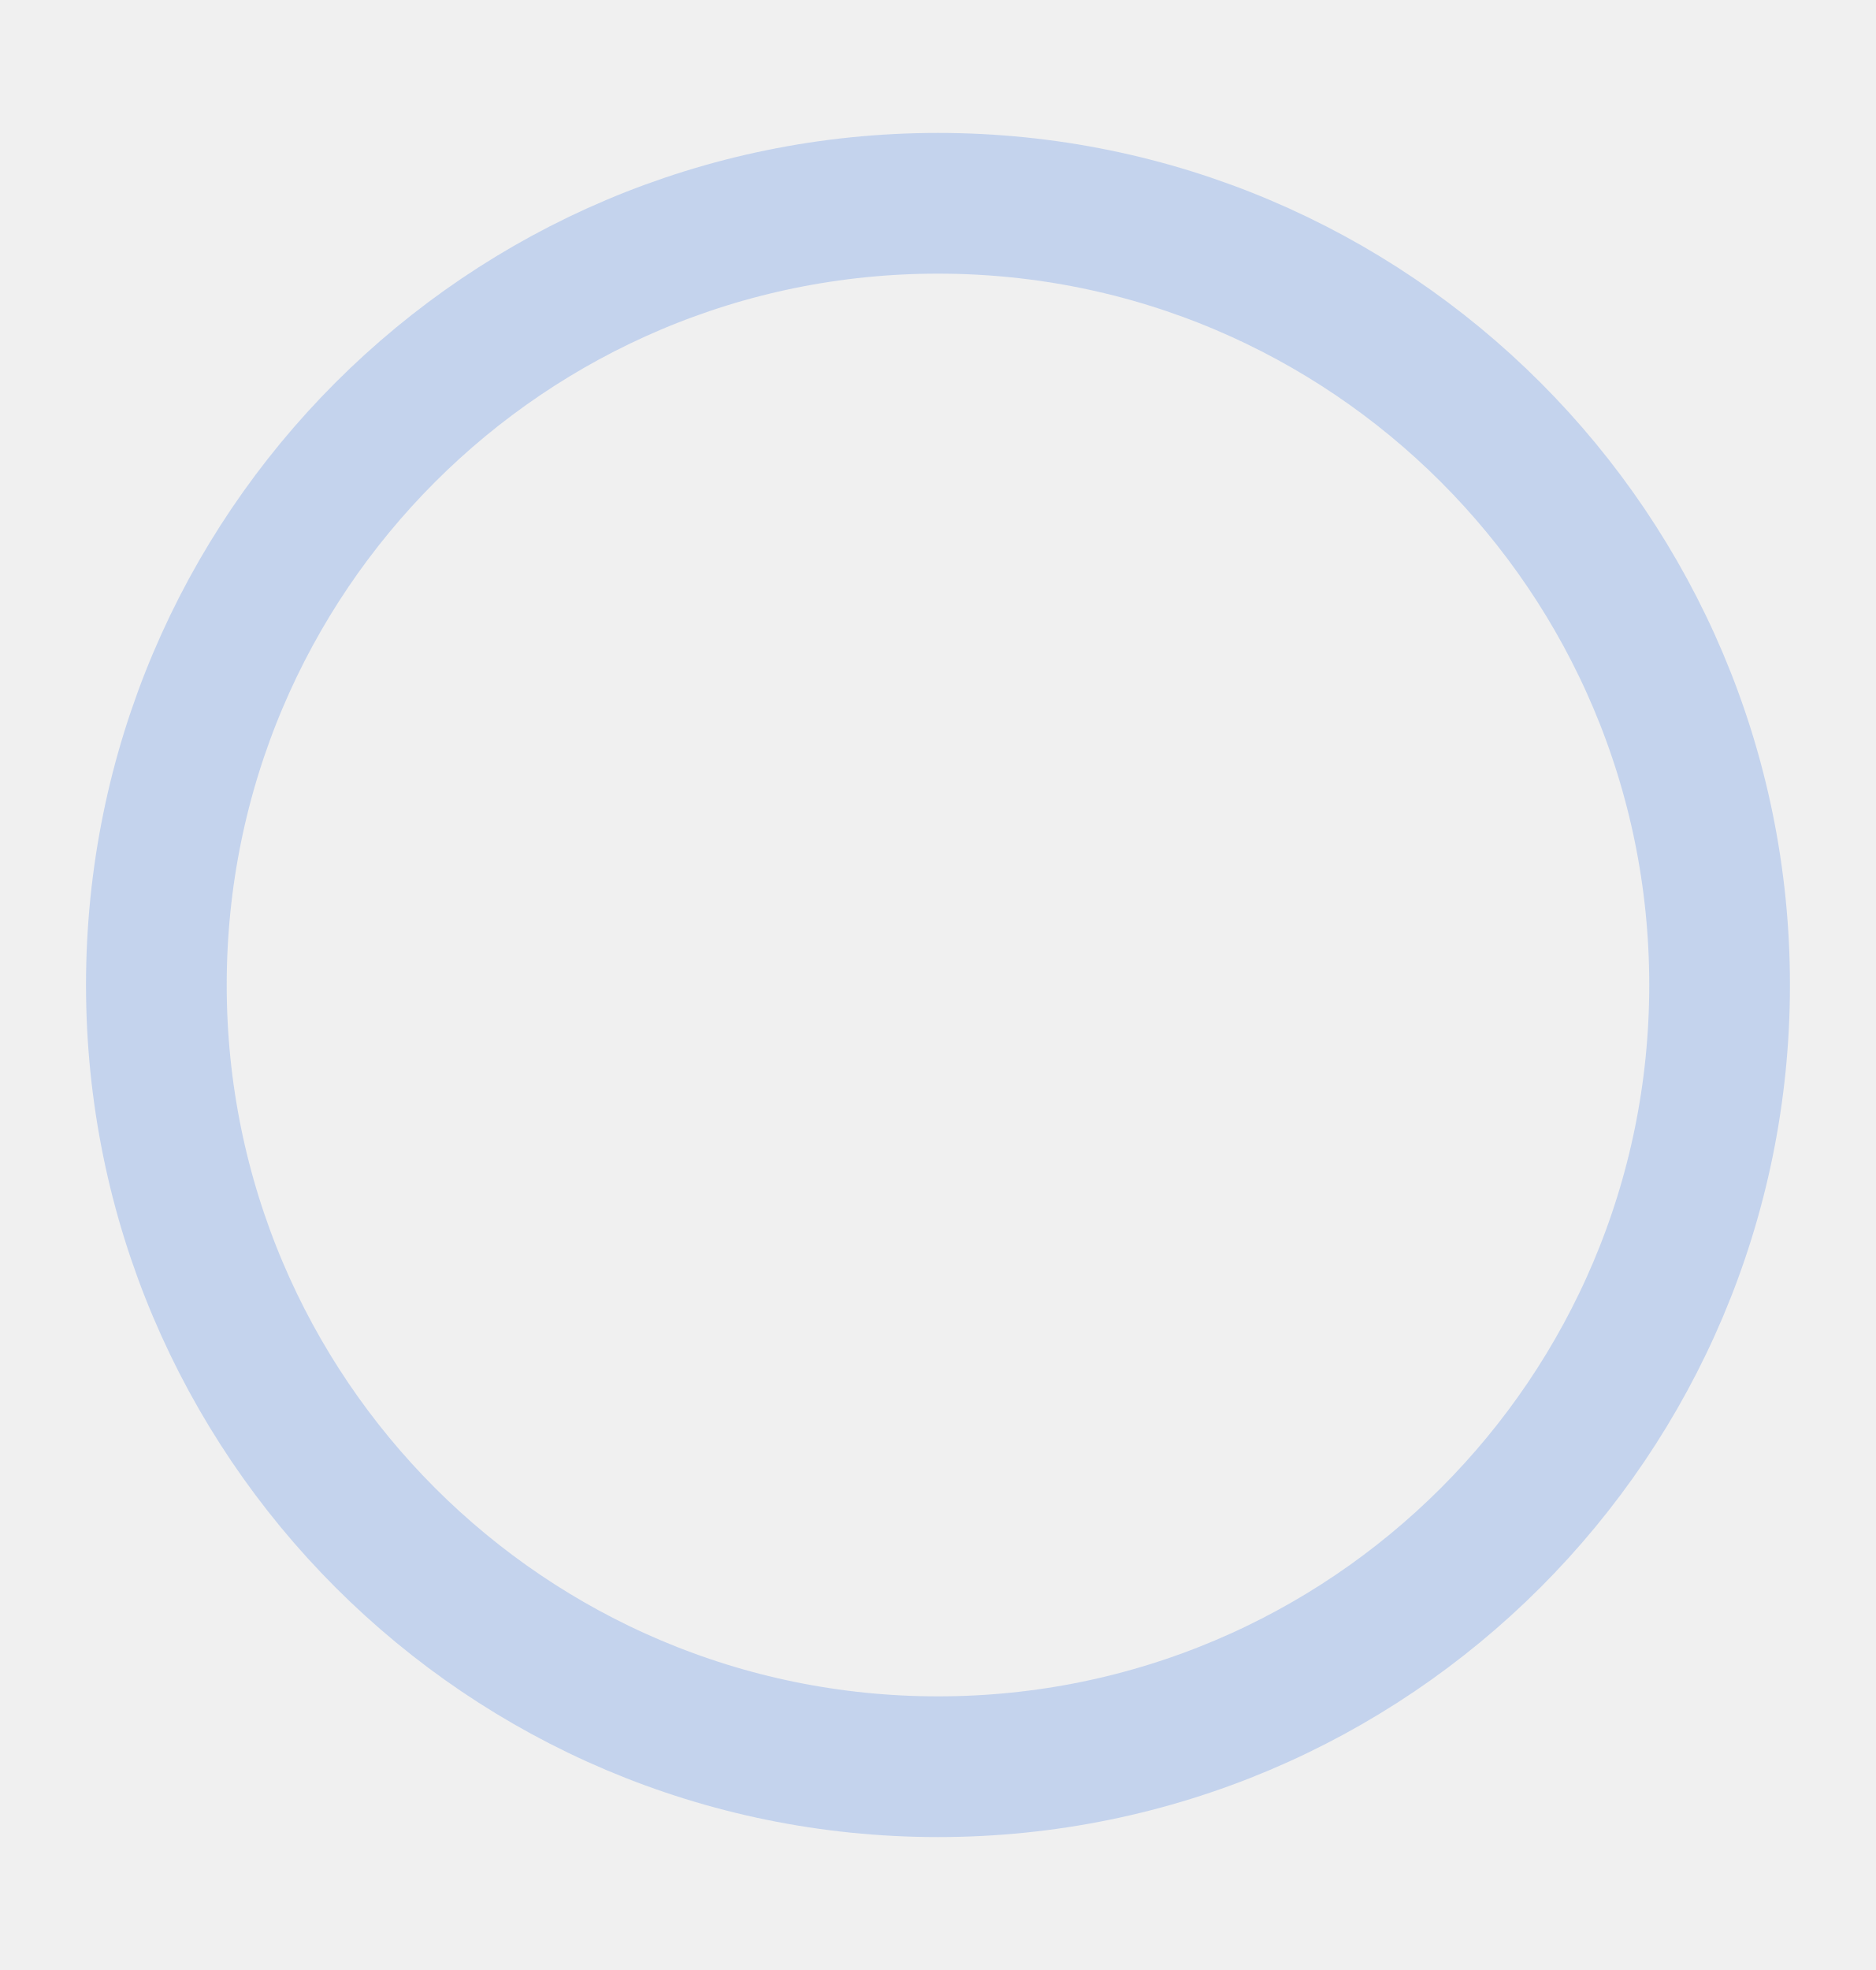
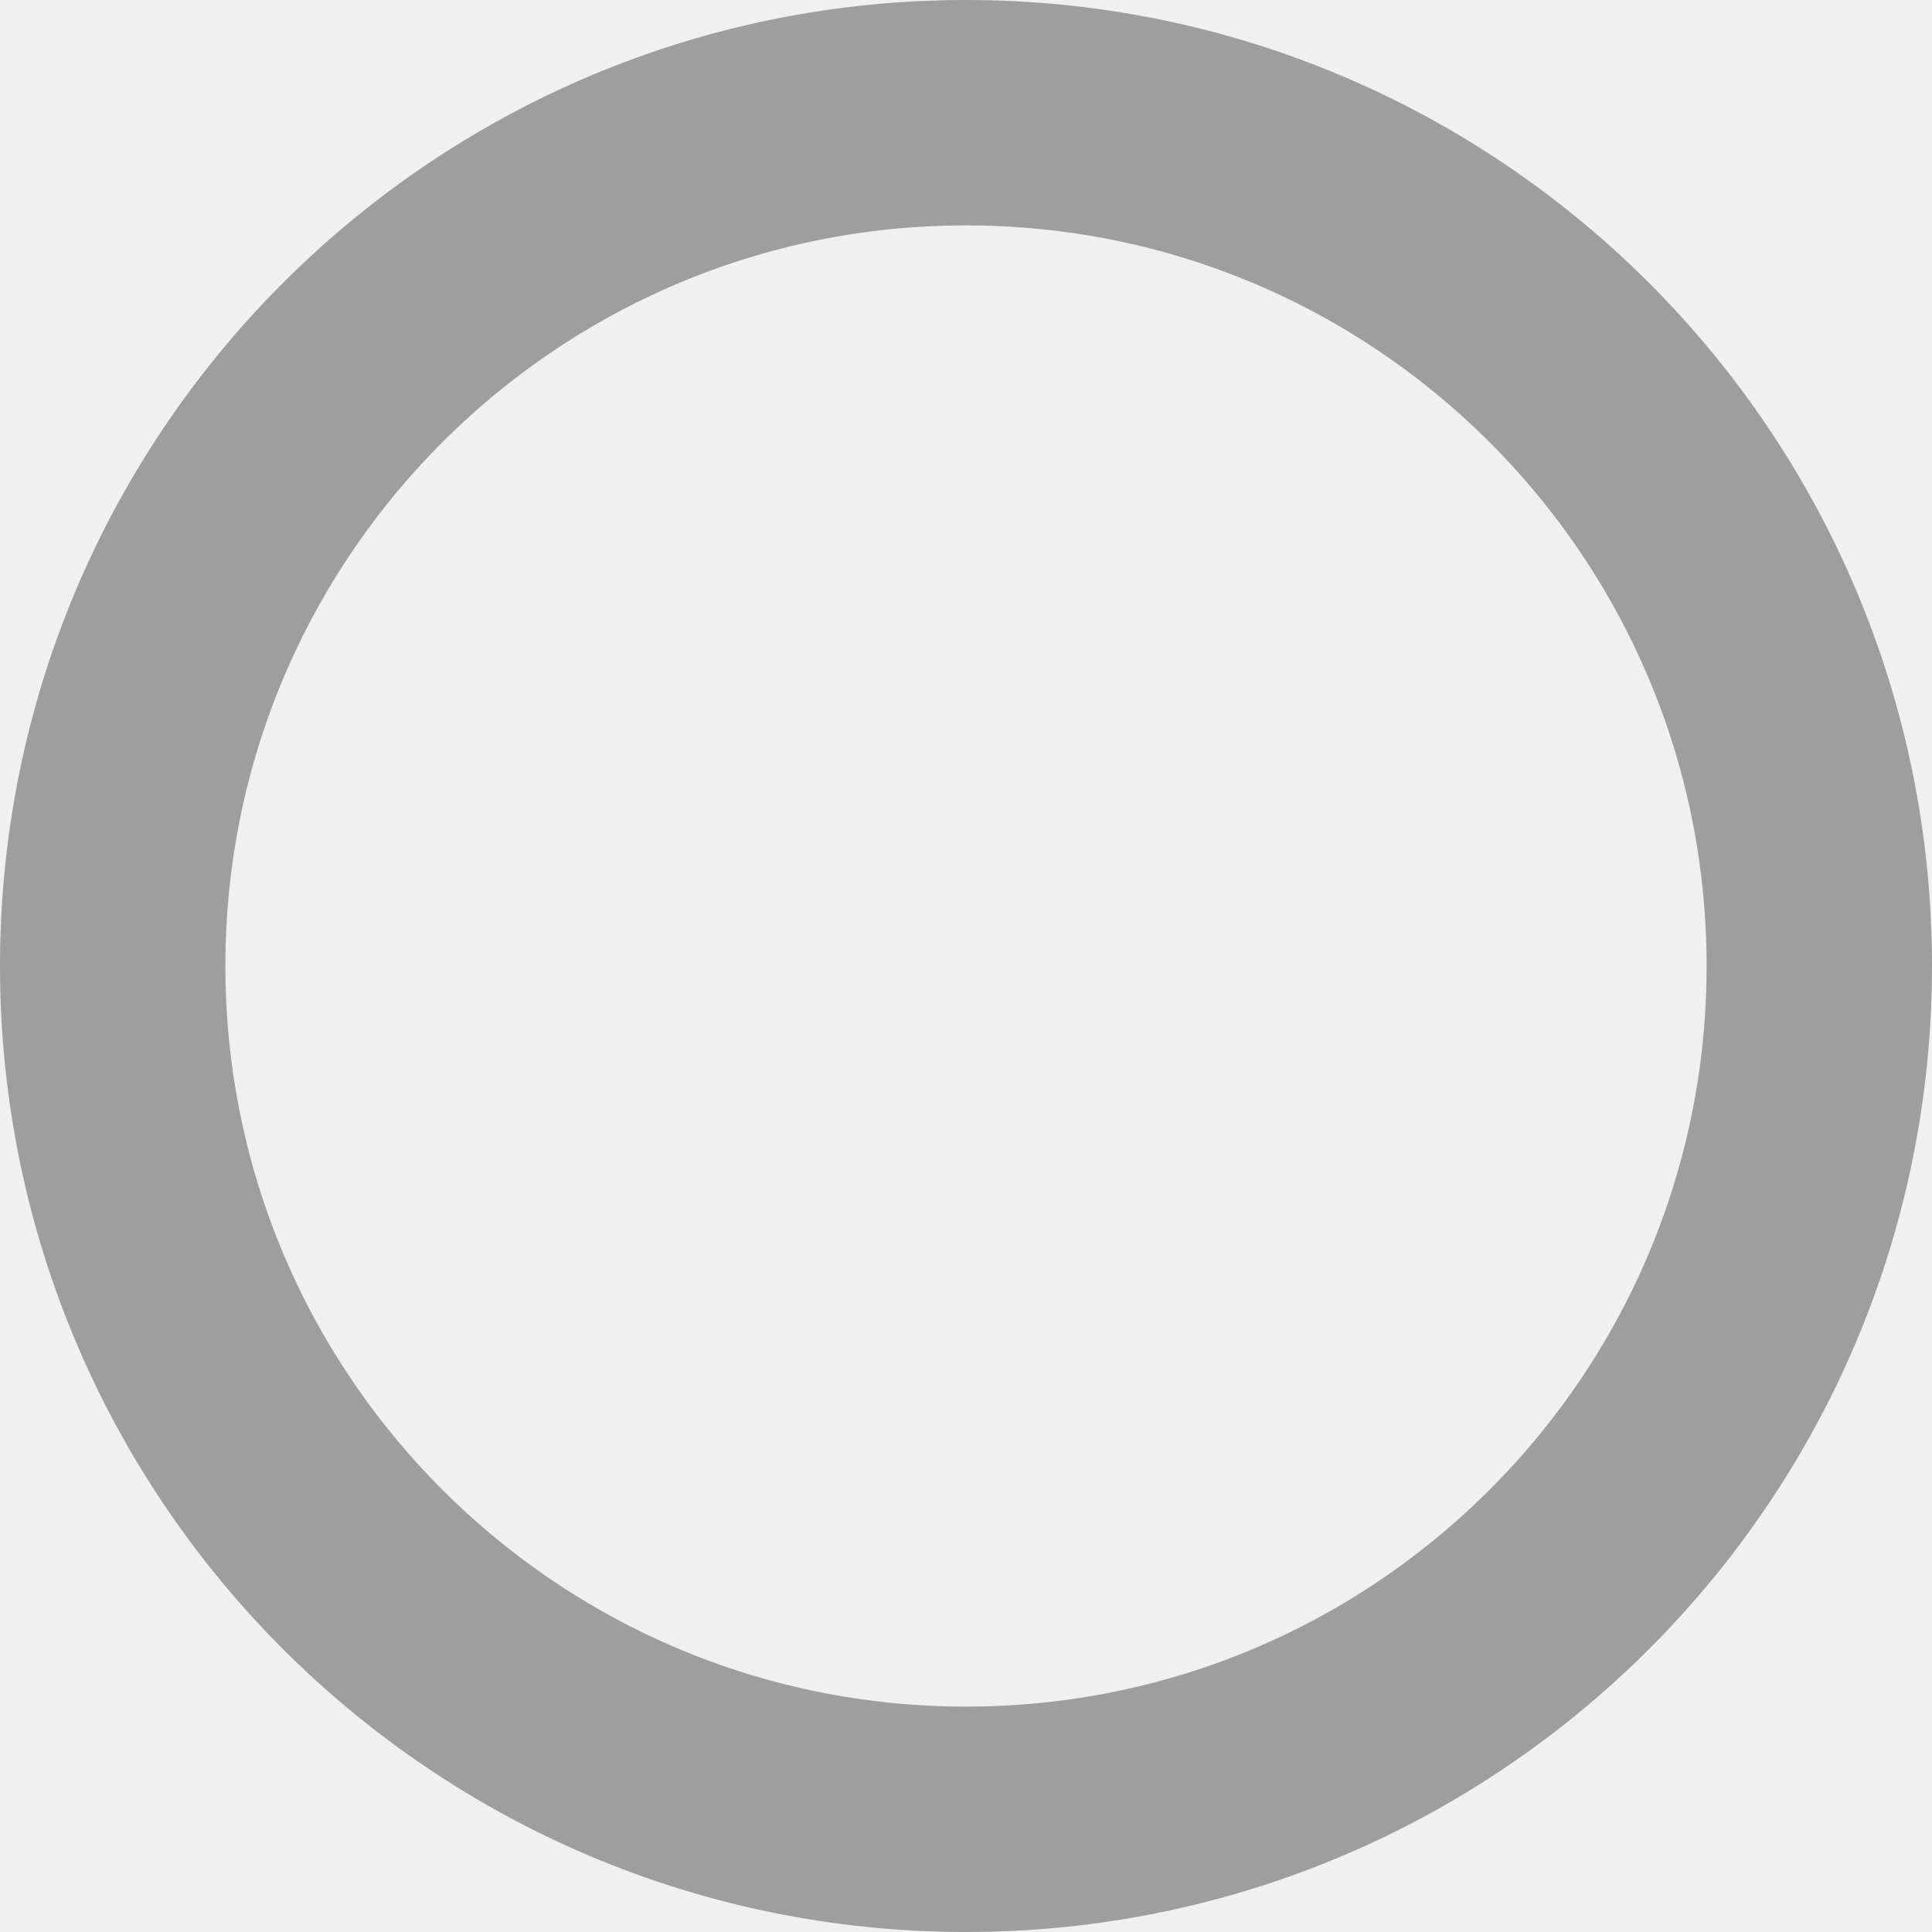
- <svg xmlns="http://www.w3.org/2000/svg" width="20" height="21" viewBox="0 0 20 21" fill="none">
-   <path d="M10 18.833C14.602 18.833 18.333 15.102 18.333 10.5C18.333 5.898 14.602 2.167 10 2.167C5.398 2.167 1.667 5.898 1.667 10.5C1.667 15.102 5.398 18.833 10 18.833Z" stroke="#C4D3ED" stroke-width="1.5" stroke-linecap="round" stroke-linejoin="round" />
+ <svg xmlns="http://www.w3.org/2000/svg" width="12" height="12" viewBox="0 0 12 12" fill="none">
+   <g clip-path="url(#clip0_23_19)">
+     <rect x="0.7" y="0.7" width="10.6" height="10.6" rx="5.3" stroke="#9E9E9E" stroke-width="1.4" />
+   </g>
+   <defs>
+     <clipPath id="clip0_23_19">
+       <rect width="12" height="12" rx="1" fill="white" />
+     </clipPath>
+   </defs>
</svg>
